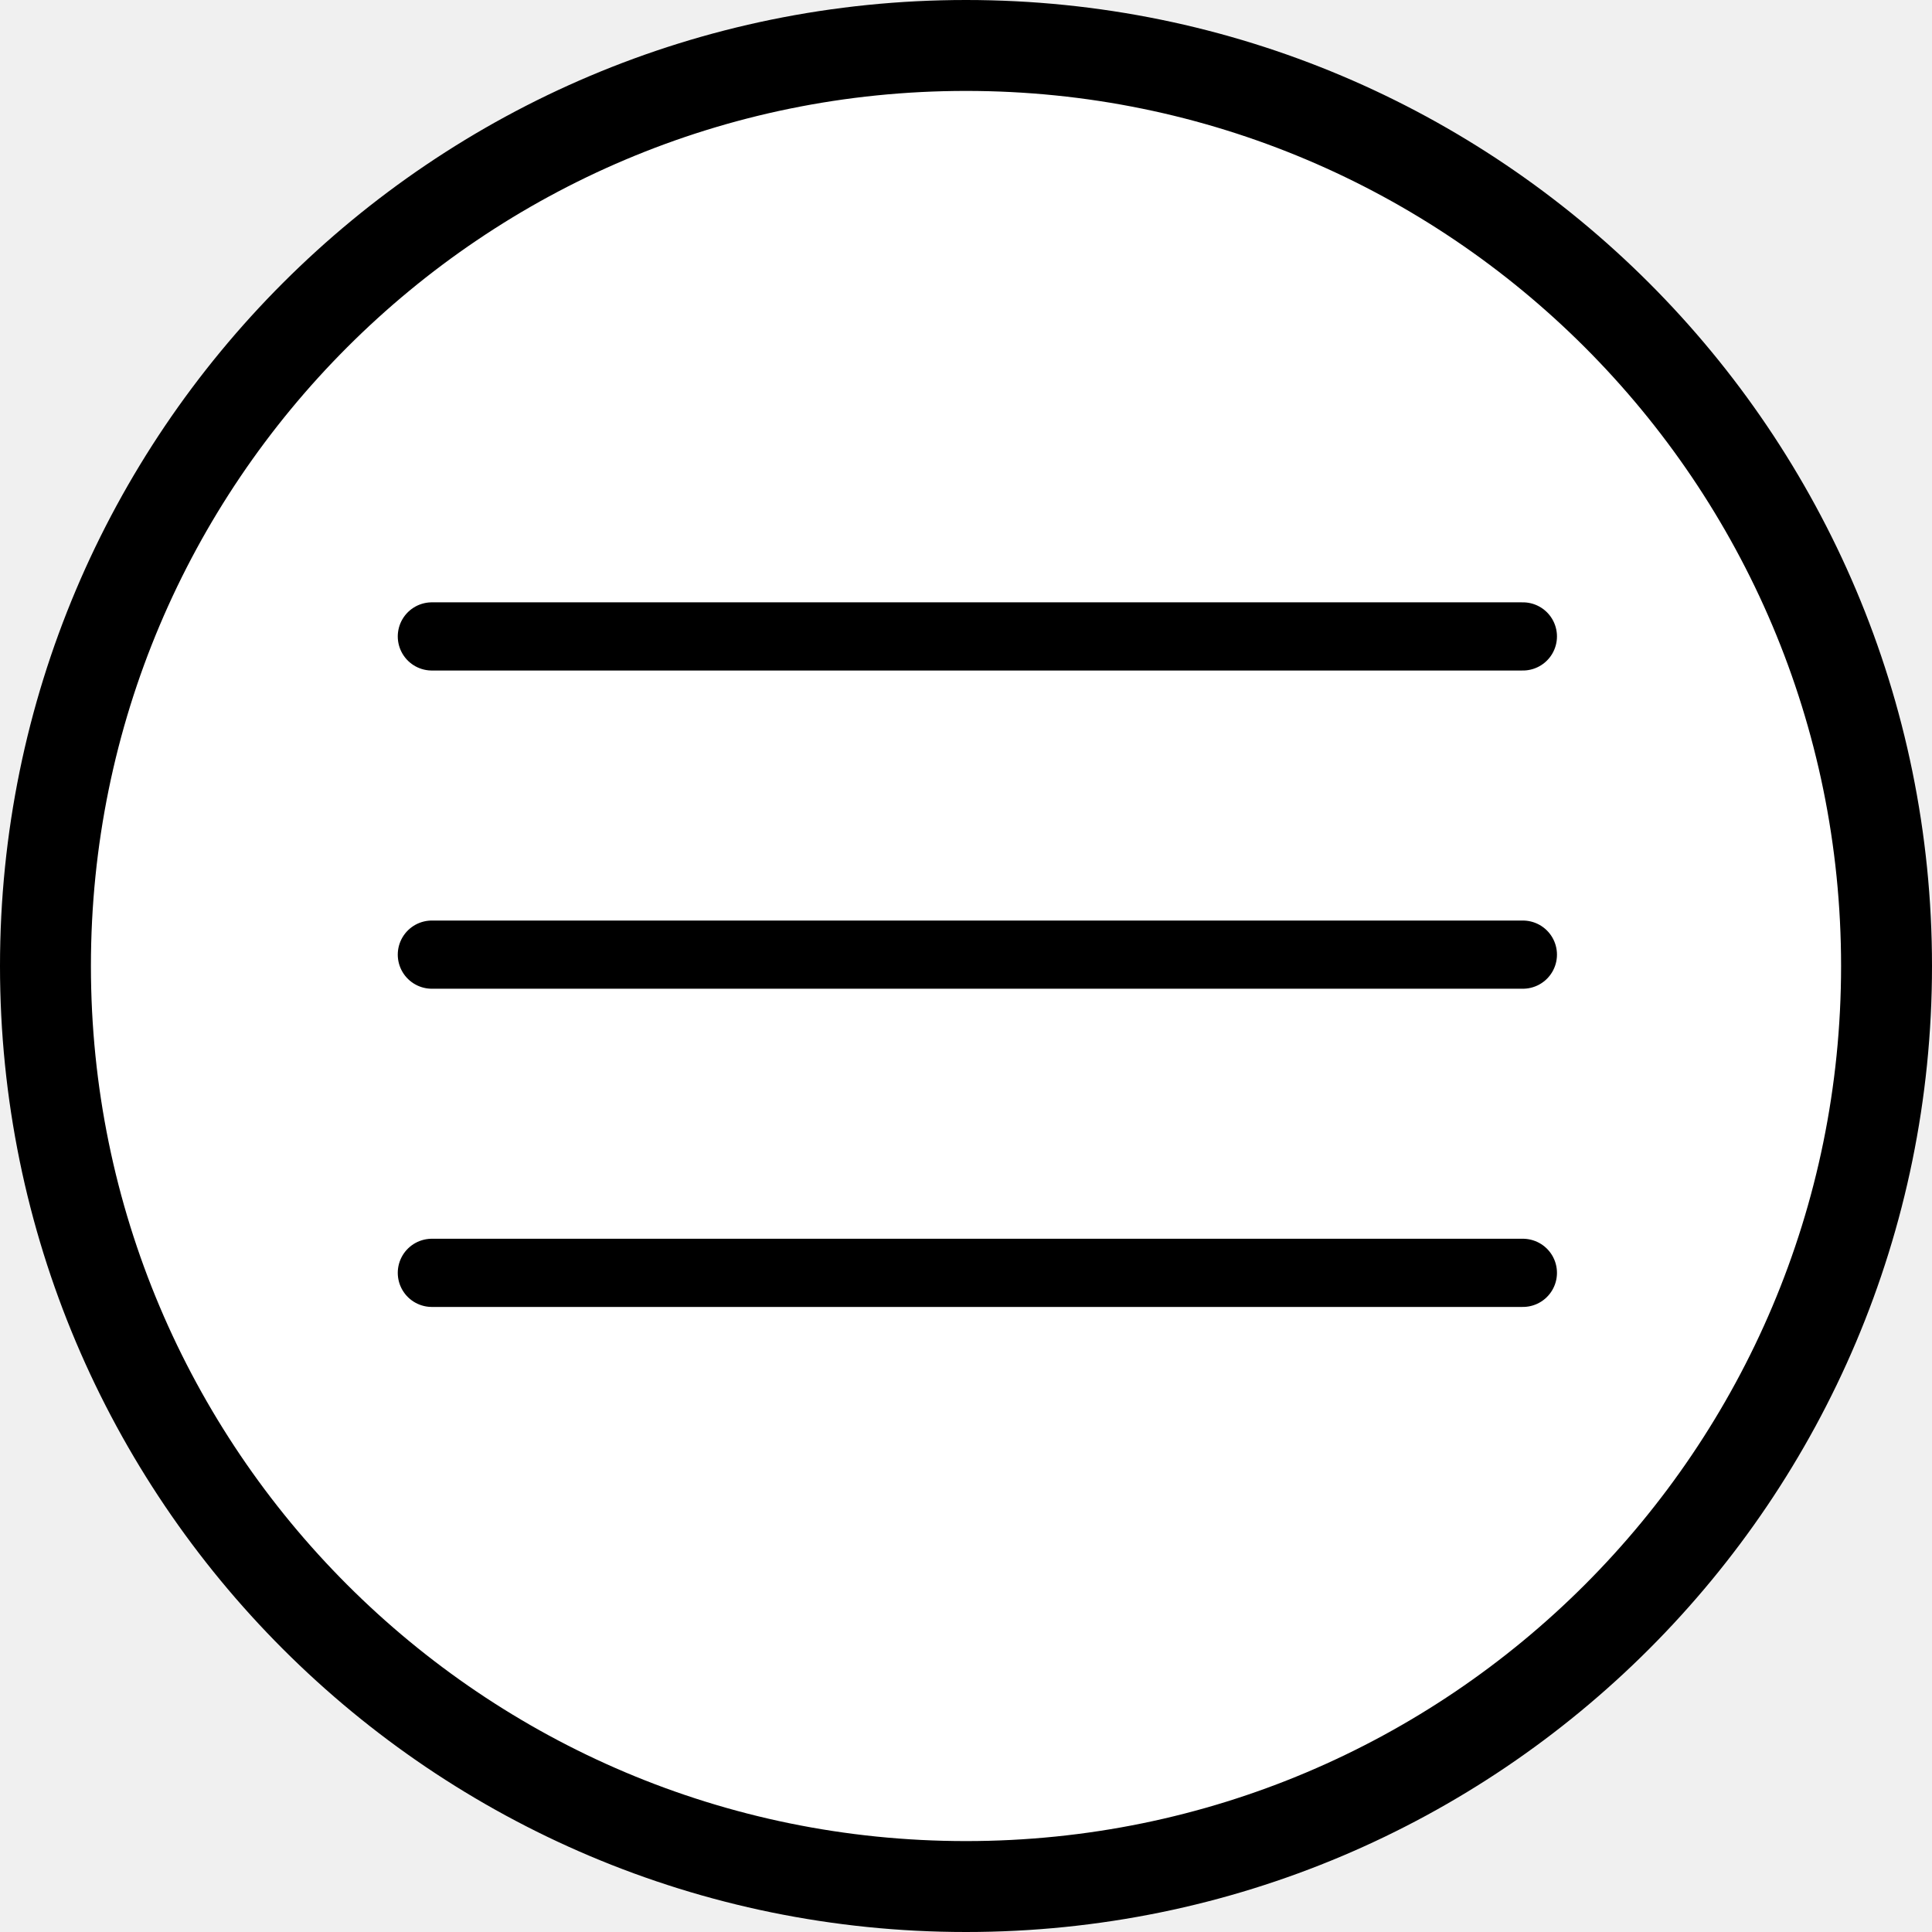
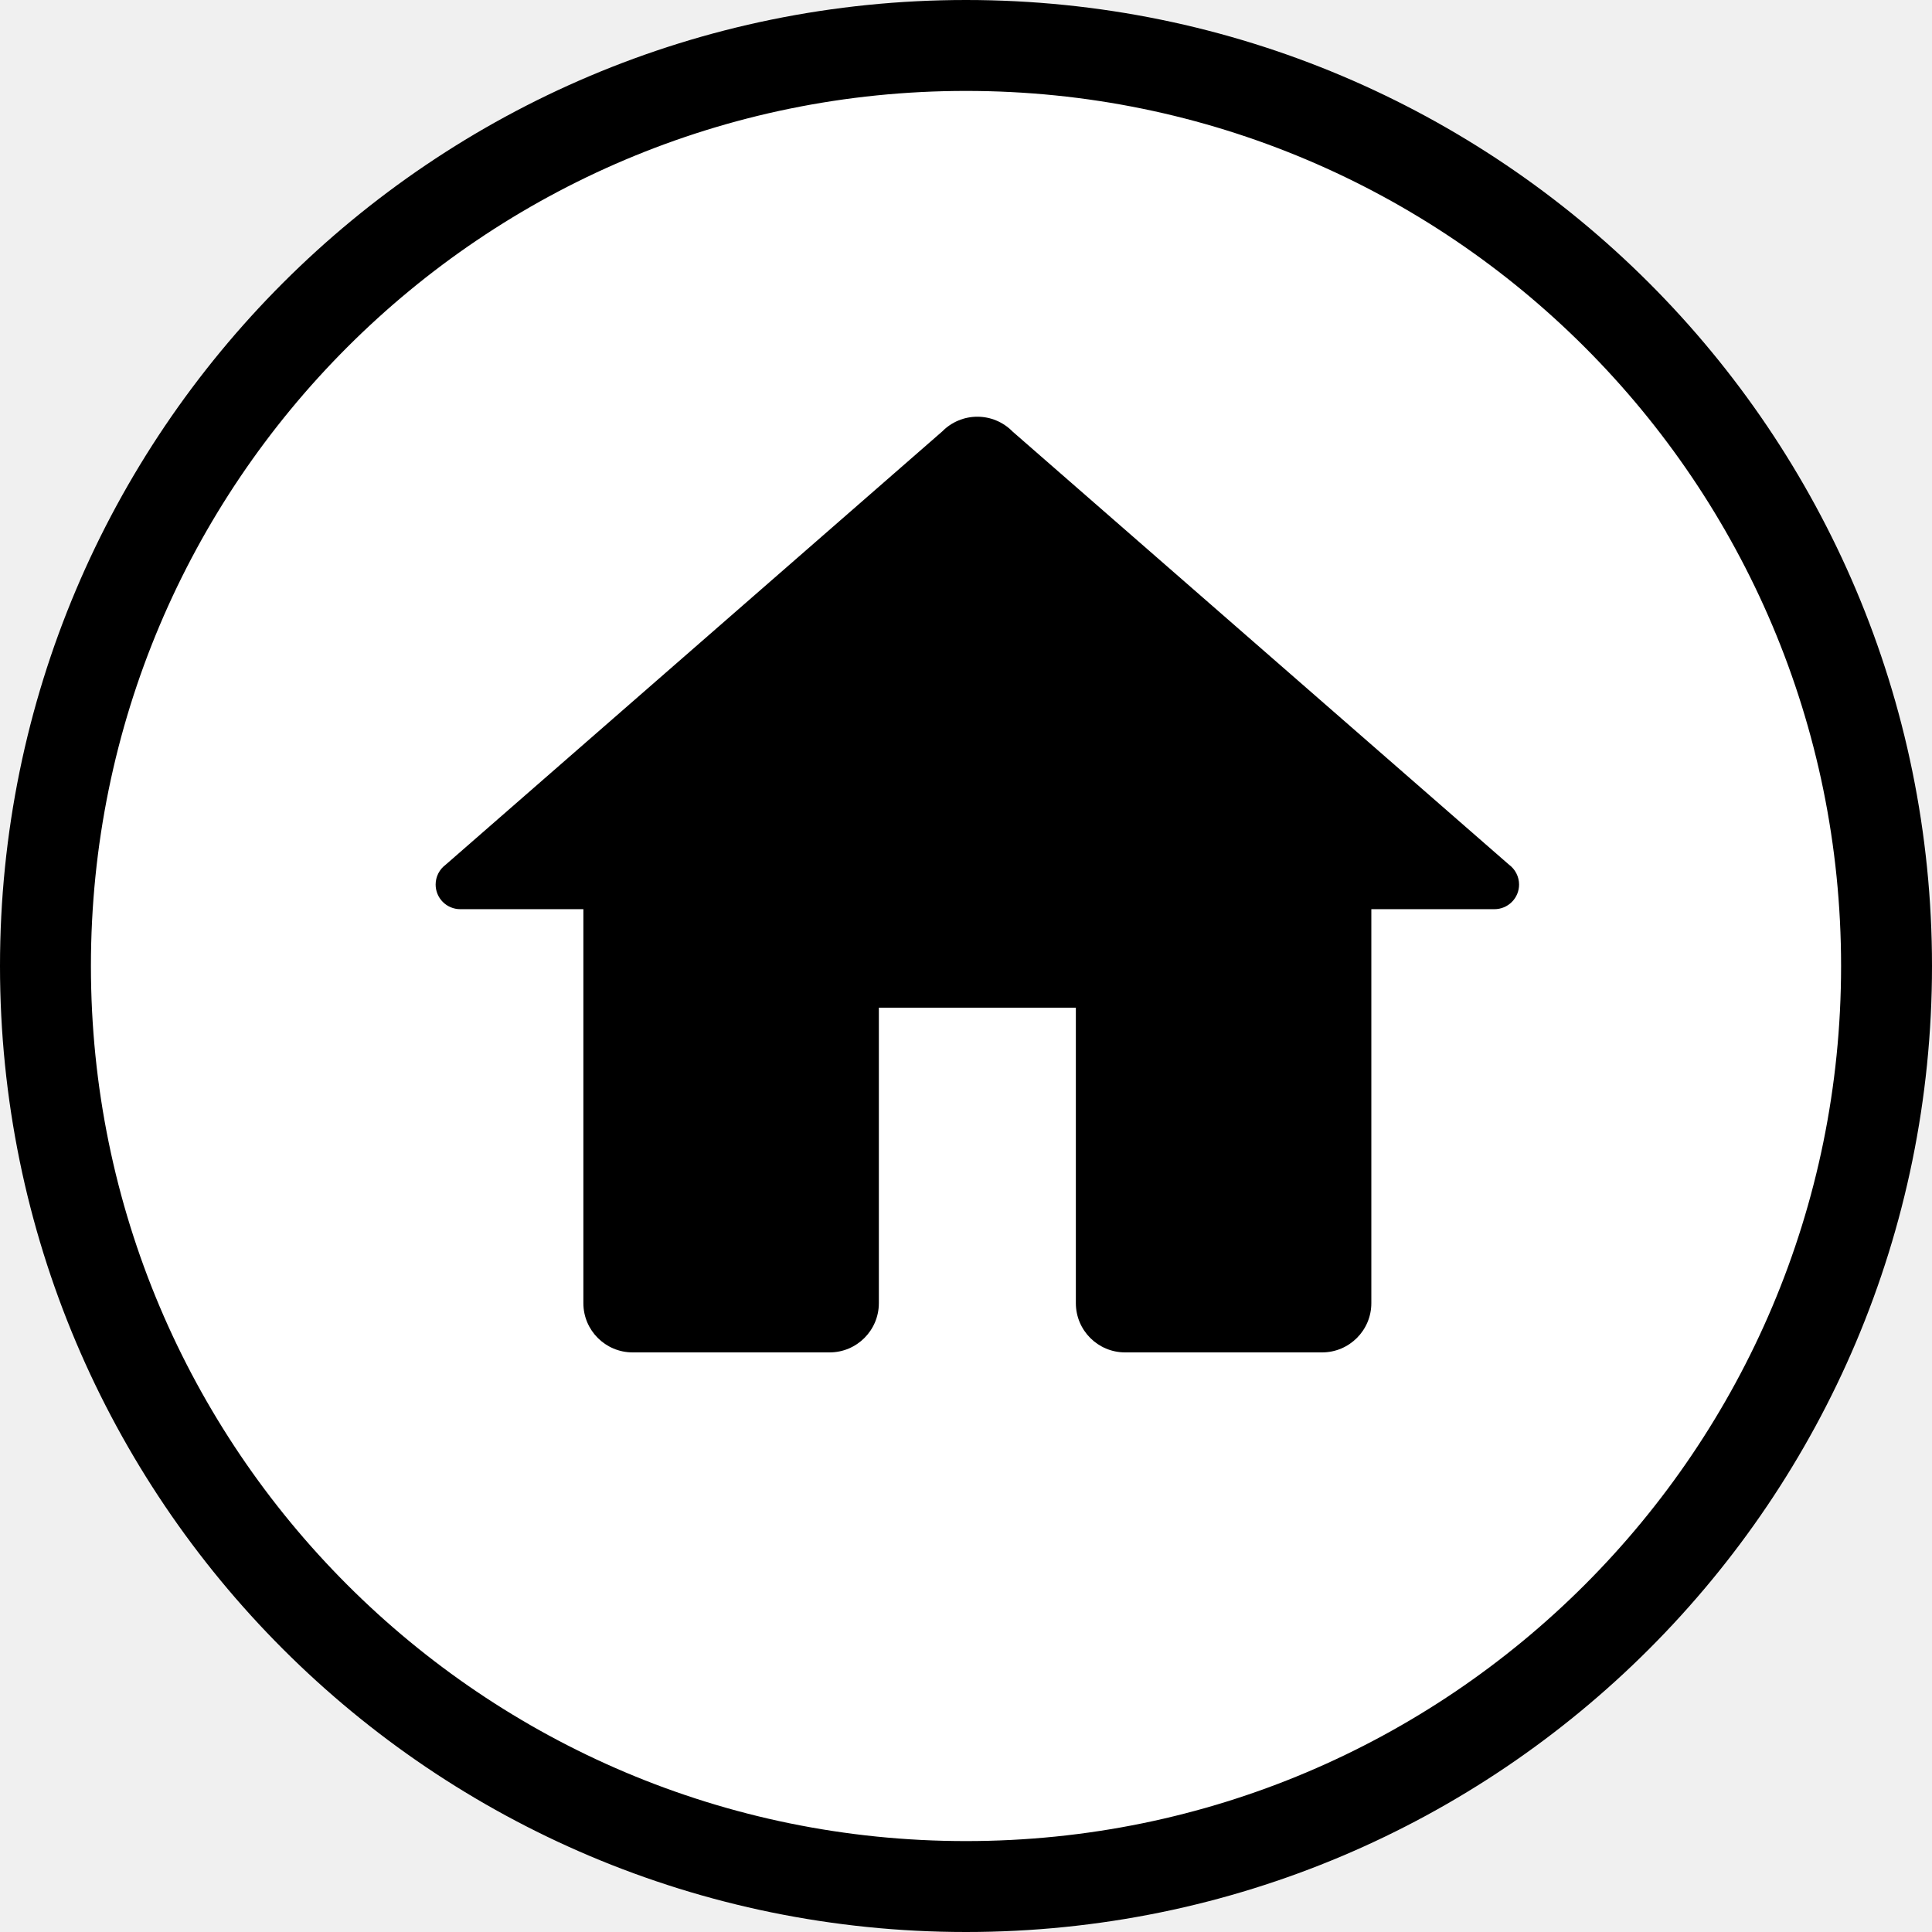
<svg xmlns="http://www.w3.org/2000/svg" width="85" height="85" viewBox="0 0 85 85" fill="none">
  <circle cx="42.5" cy="42.5" r="40.5" fill="white" stroke="black" stroke-width="4" />
-   <path d="M19 42L67 42" stroke="black" stroke-width="3" stroke-linecap="round" />
-   <path d="M19 28L67 28" stroke="black" stroke-width="3" stroke-linecap="round" />
-   <path d="M19 56L67 56" stroke="black" stroke-width="3" stroke-linecap="round" />
+   <path d="M42.999 18.334C42.713 18.334 42.429 18.39 42.165 18.501C41.9 18.611 41.66 18.773 41.459 18.977L19.606 38.045C19.47 38.146 19.359 38.277 19.282 38.429C19.206 38.58 19.166 38.747 19.166 38.917C19.166 39.204 19.28 39.48 19.483 39.683C19.686 39.886 19.962 40 20.249 40H25.666V57.334C25.666 58.529 26.637 59.5 27.833 59.5H36.499C37.695 59.5 38.666 58.529 38.666 57.334V44.334H47.333V57.334C47.333 58.529 48.303 59.5 49.499 59.5H58.166C59.362 59.5 60.333 58.529 60.333 57.334V40H65.749C66.037 40 66.312 39.886 66.515 39.683C66.719 39.48 66.833 39.204 66.833 38.917C66.833 38.747 66.793 38.58 66.716 38.429C66.64 38.277 66.529 38.146 66.393 38.045L44.552 18.989C44.548 18.985 44.544 18.981 44.54 18.977C44.338 18.773 44.098 18.611 43.834 18.501C43.57 18.39 43.286 18.334 42.999 18.334Z" fill="black" />
</svg>
